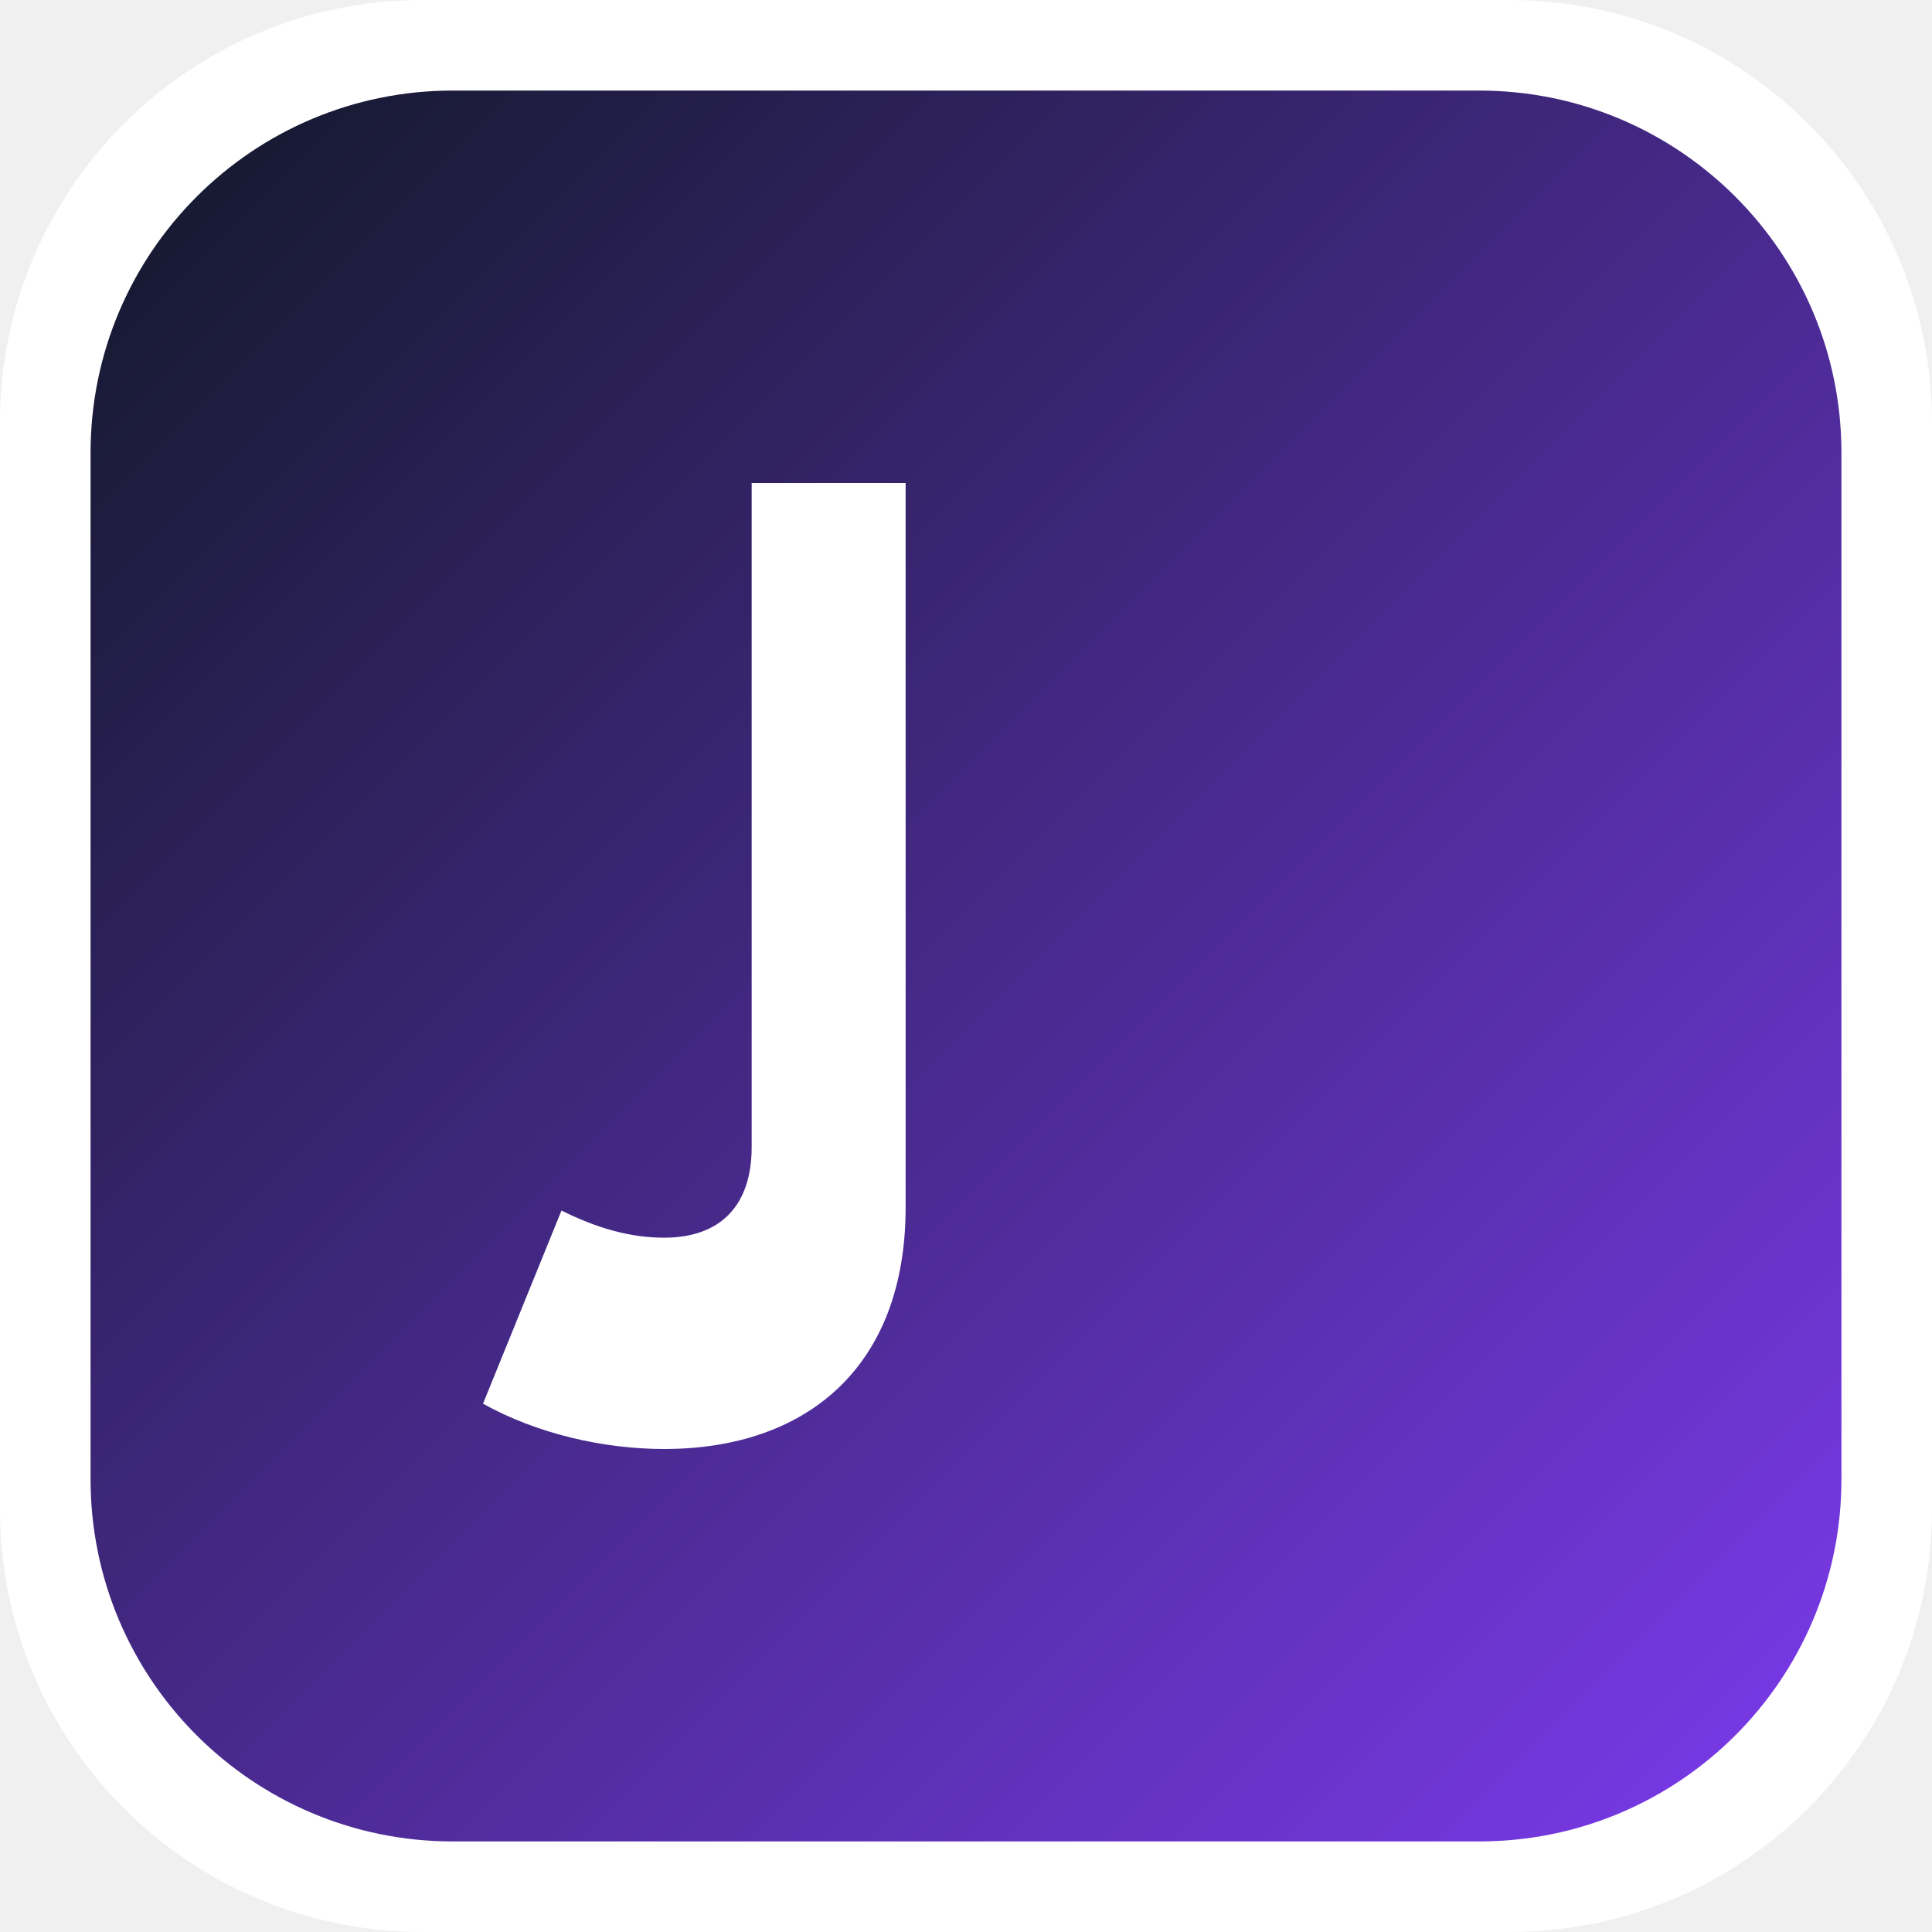
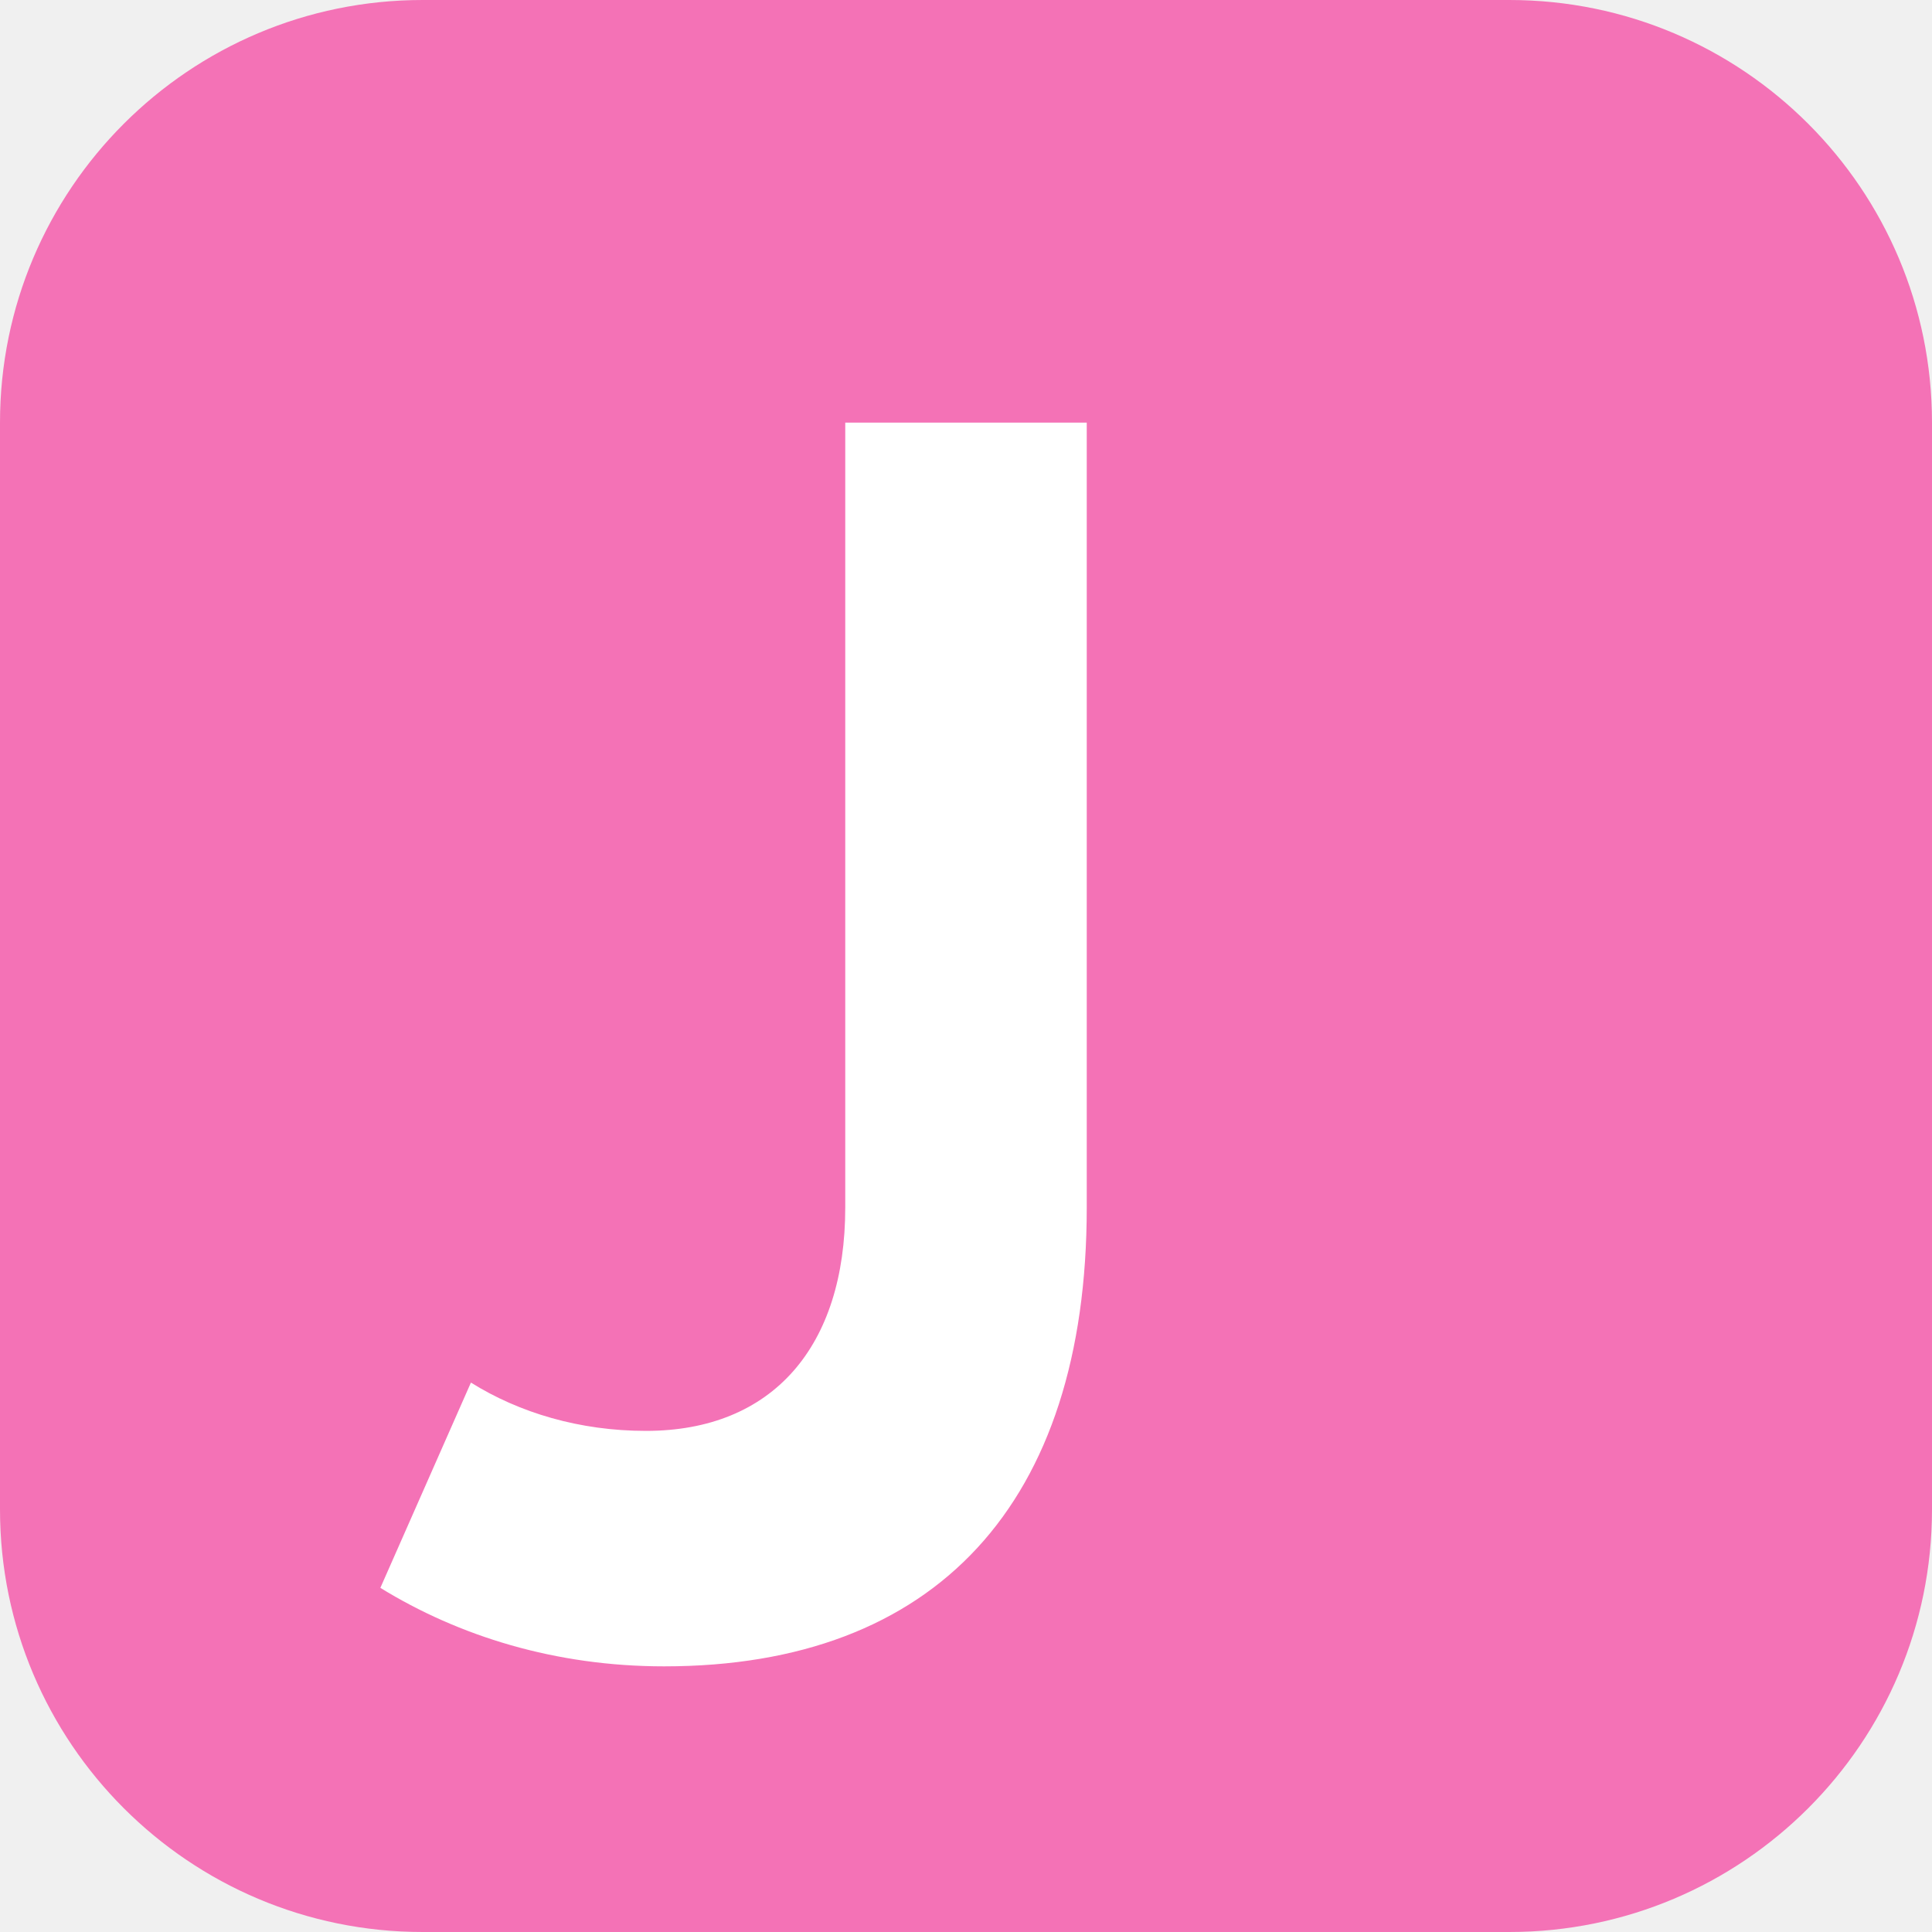
<svg xmlns="http://www.w3.org/2000/svg" viewBox="0 0 64 64" role="img" aria-label="J">
-   <defs>
-     <linearGradient id="j-grad" x1="0" y1="0" x2="1" y2="1">
-       <stop offset="0%" stop-color="#111827" />
-       <stop offset="100%" stop-color="#7c3aed" />
-     </linearGradient>
-   </defs>
-   <rect x="0" y="0" width="64" height="64" rx="14" fill="#ffffff" />
-   <rect x="3" y="3" width="58" height="58" rx="12" fill="url(#j-grad)" />
-   <path d="M38 16h-8v24c0 5.3-3.3 8-8 8-2 0-4.2-.5-6-1.5l2.6-6.4c1.2.6 2.3.9 3.4.9 1.9 0 2.9-1.1 2.9-3V16h13.1v7z" fill="#ffffff" />
+   <rect width="64" height="64" rx="14" fill="#f472b6" />
+   <path d="M36 14h-8v26c0 4.6-2.4 7.4-6.6 7.4-2.2 0-4.2-0.6-5.8-1.6l-3 6.8c2.6 1.6 5.8 2.6 9.4 2.6 9 0 14-5.4 14-15.2V14z" fill="#ffffff" />
</svg>
